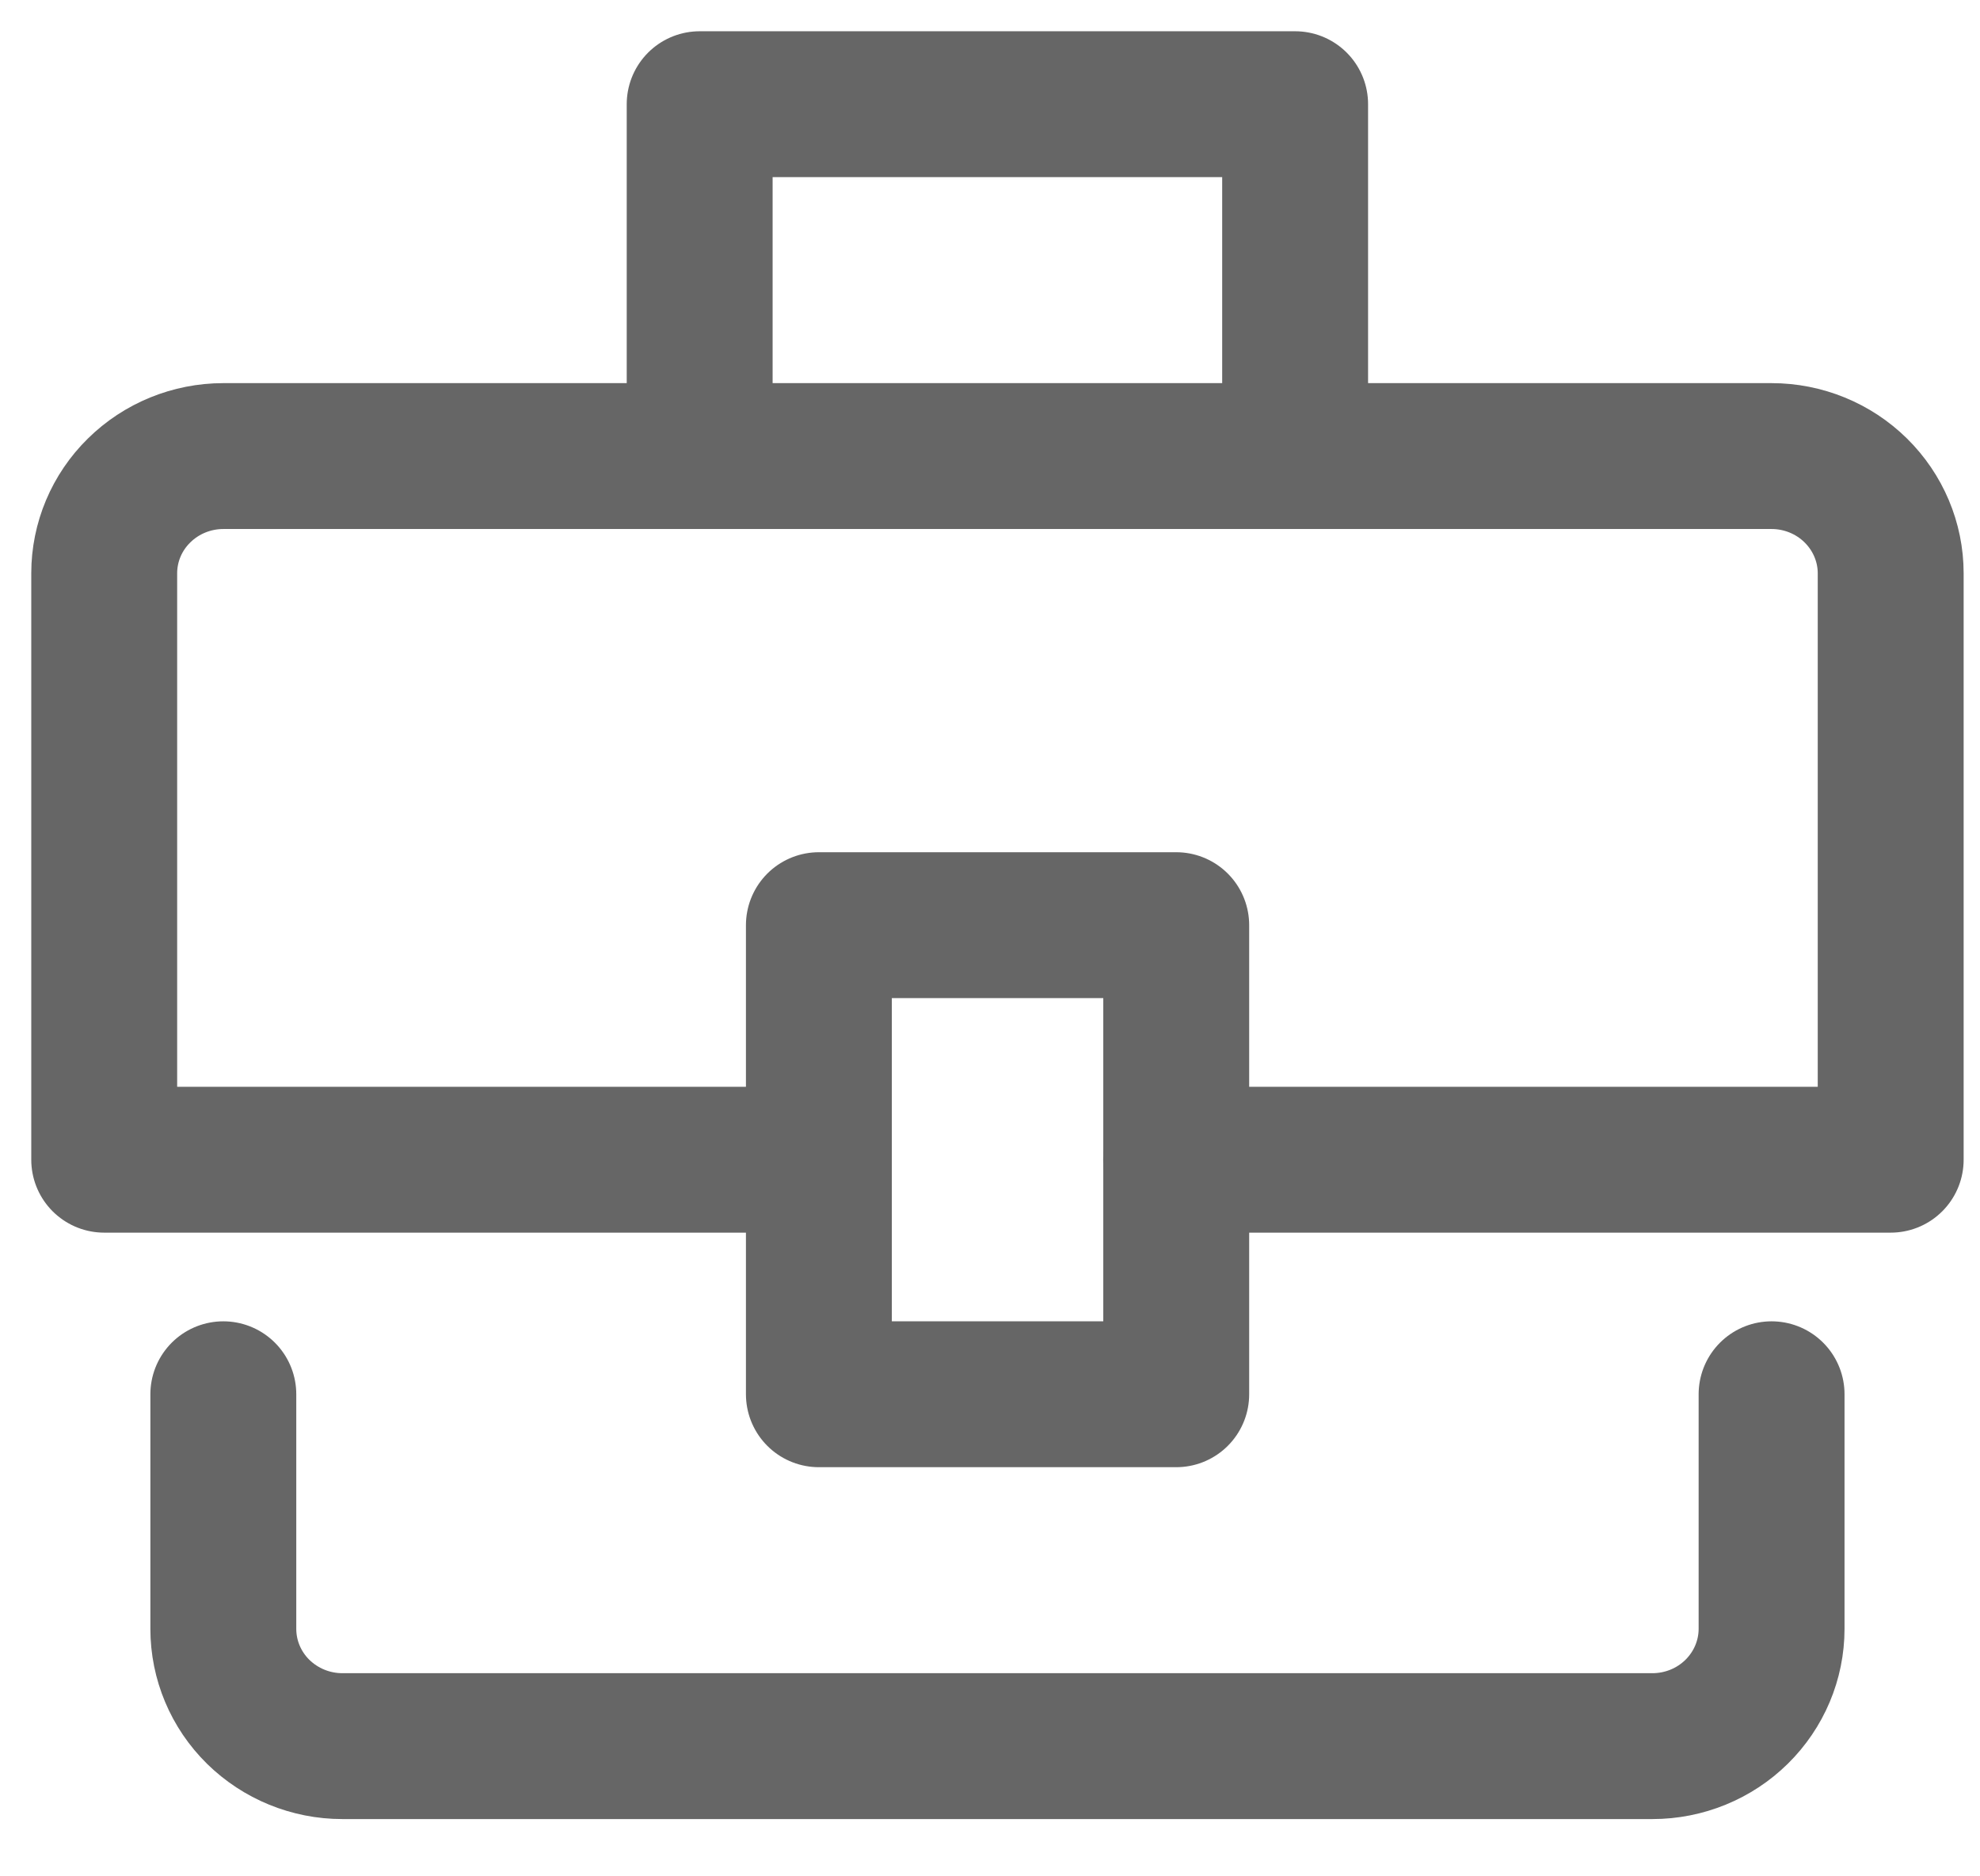
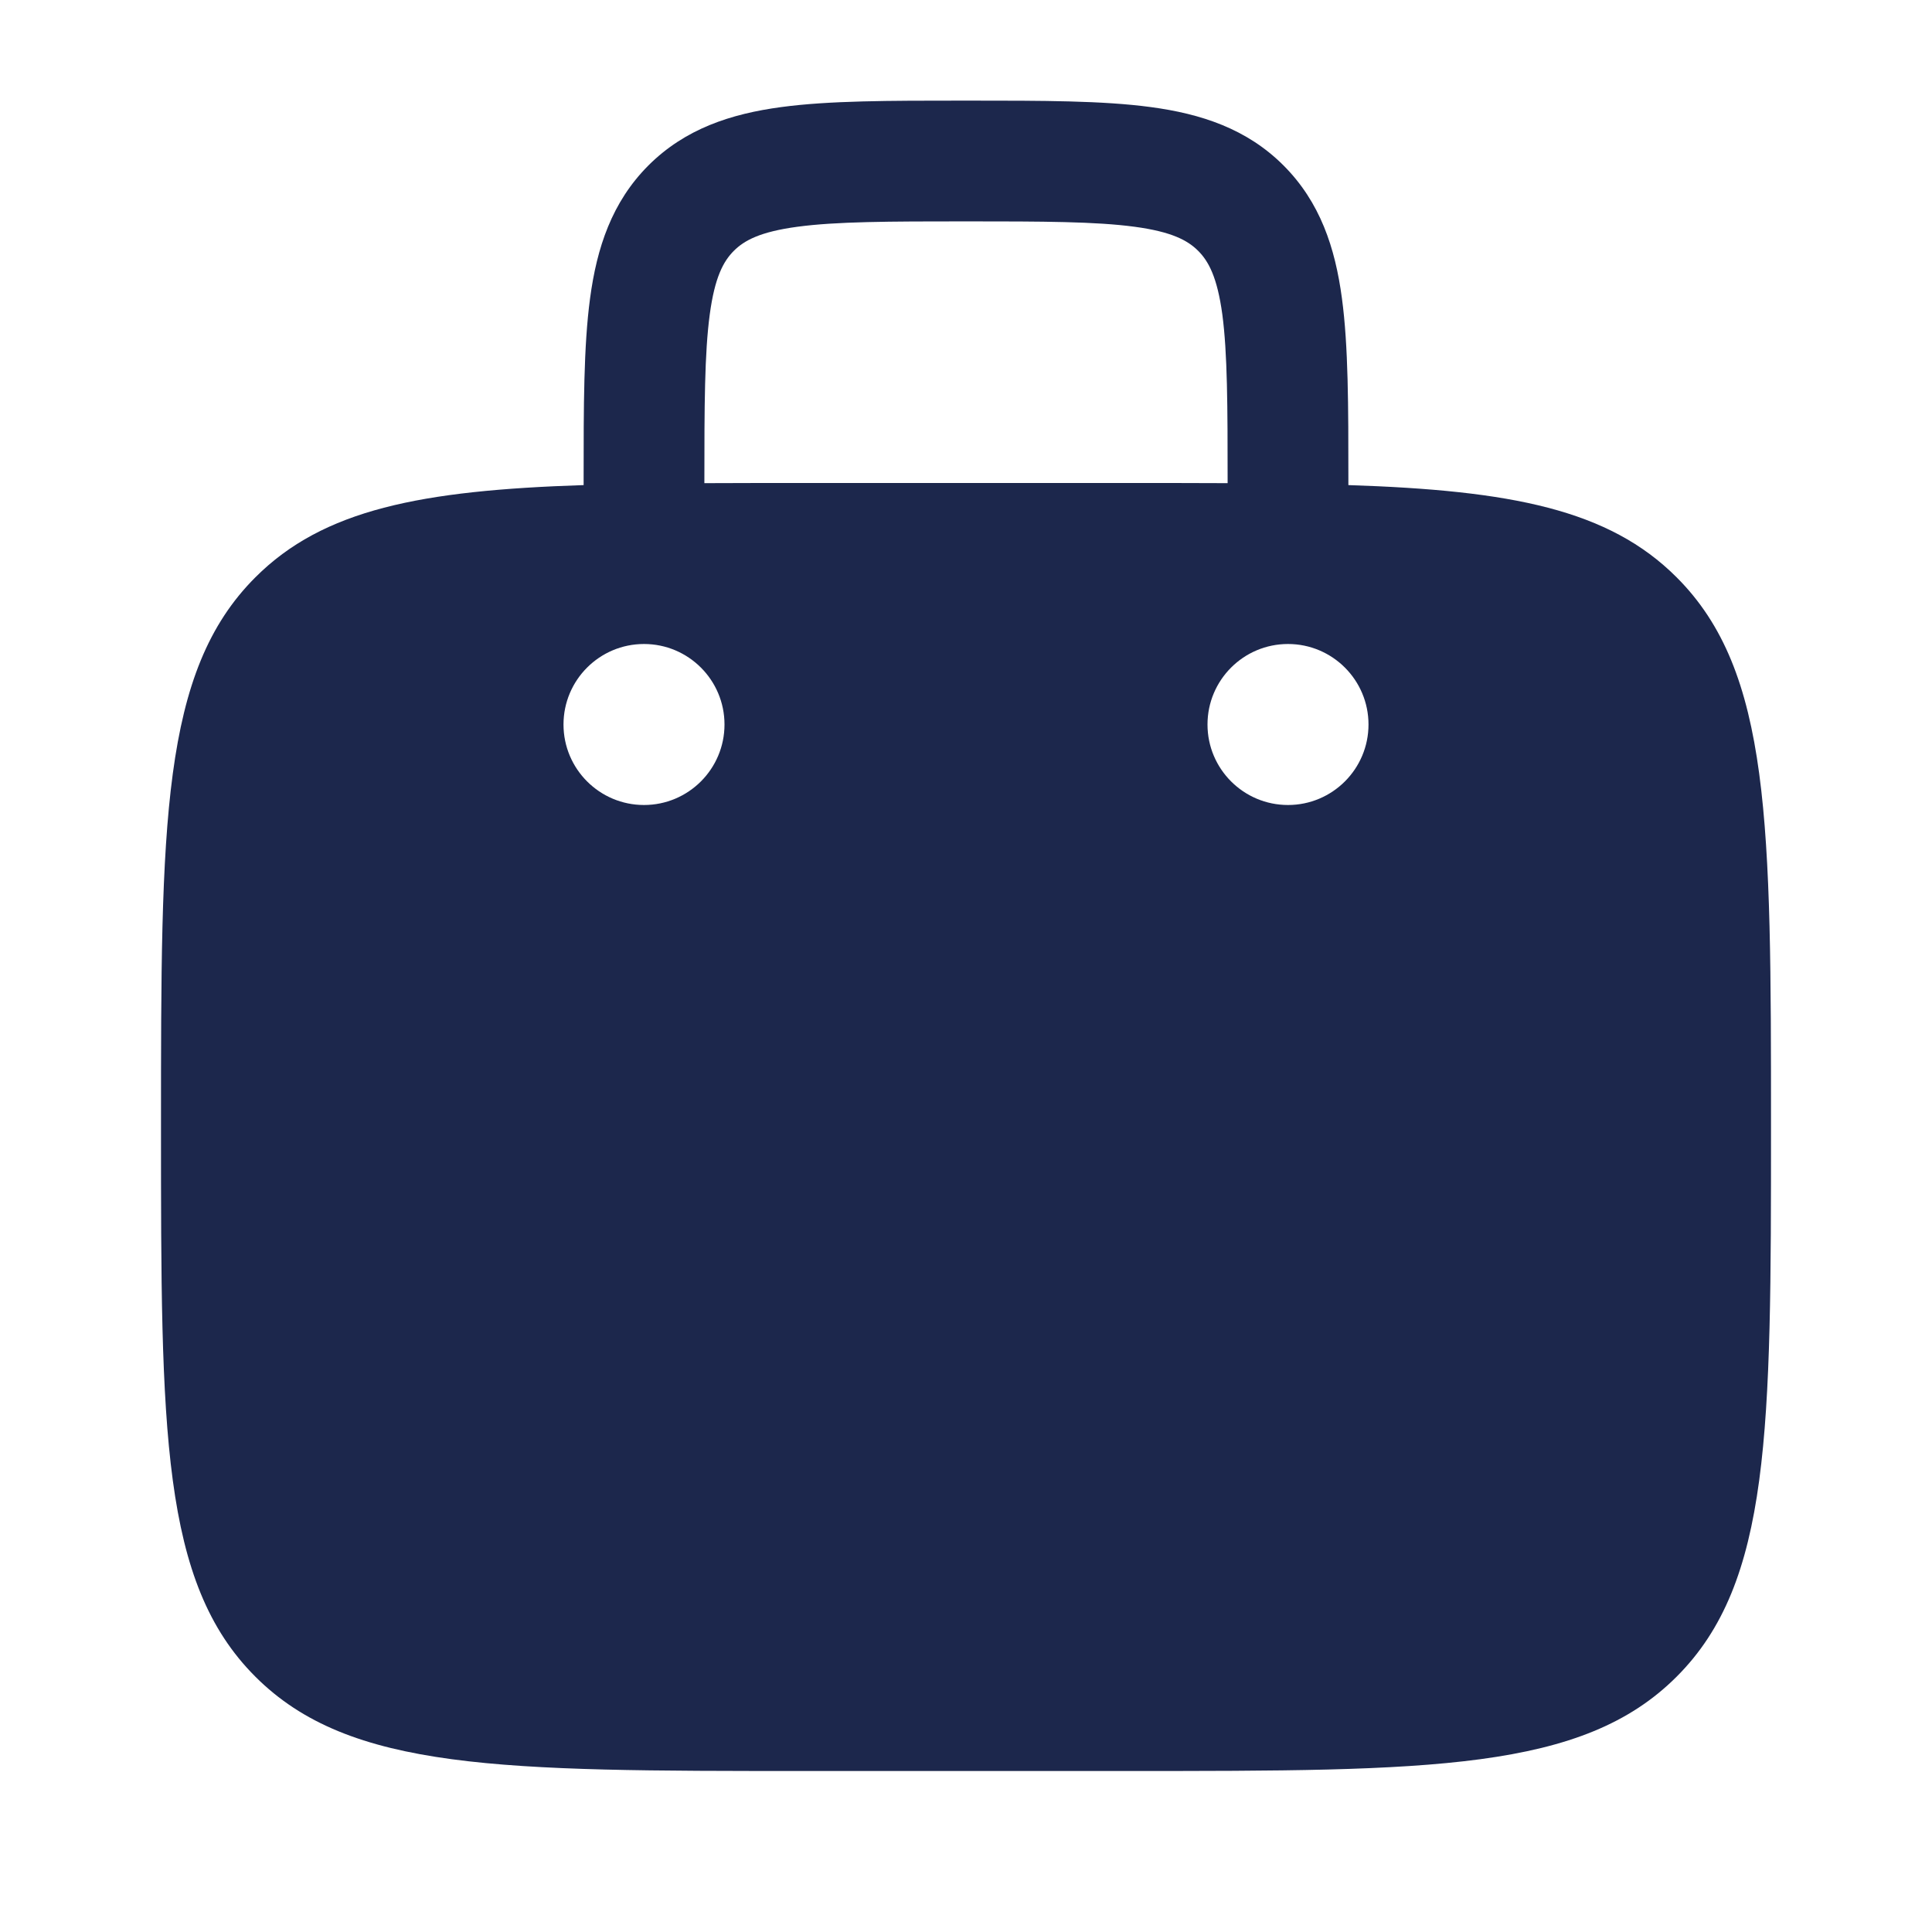
- <svg xmlns="http://www.w3.org/2000/svg" width="19" height="18" viewBox="0 0 19 18" fill="none">
-   <g id="Group">
-     <g id="Group_2">
-       <path id="Vector" d="M6.714 4.377V1H12.428V4.377" stroke="#666666" stroke-width="1.4" stroke-linecap="round" stroke-linejoin="round" />
-       <path id="Vector_2" d="M7.857 11.13H1V5.502C1 5.204 1.12 4.918 1.335 4.707C1.549 4.496 1.84 4.377 2.143 4.377H17C17.303 4.377 17.594 4.496 17.808 4.707C18.022 4.918 18.143 5.204 18.143 5.502V11.13H11.286" stroke="#666666" stroke-width="1.4" stroke-linecap="round" stroke-linejoin="round" />
-       <path id="Vector_3" d="M17 13.381V15.632C17 15.931 16.879 16.217 16.665 16.428C16.451 16.639 16.16 16.758 15.857 16.758H3.285C2.982 16.758 2.692 16.639 2.477 16.428C2.263 16.217 2.143 15.931 2.143 15.632V13.381" stroke="#666666" stroke-width="1.4" stroke-linecap="round" stroke-linejoin="round" />
-       <path id="Vector_4" d="M11.287 8.879H7.858V13.381H11.287V8.879Z" stroke="#666666" stroke-width="1.4" stroke-linecap="round" stroke-linejoin="round" />
-     </g>
-   </g>
+ <svg xmlns="http://www.w3.org/2000/svg" width="800px" height="800px" viewBox="0 0 24 24" fill="none">
+   <path fill-rule="evenodd" clip-rule="evenodd" d="M12.052 1.25H11.948C11.05 1.25 10.3 1.25 9.706 1.33C9.078 1.414 8.511 1.6 8.055 2.055C7.6 2.511 7.414 3.078 7.33 3.706C7.25 4.3 7.25 5.05 7.25 5.948V6.026C5.229 6.092 4.015 6.328 3.172 7.172C2 8.343 2 10.229 2 14C2 17.771 2 19.657 3.172 20.828C4.343 22 6.229 22 10 22H14C17.771 22 19.657 22 20.828 20.828C22 19.657 22 17.771 22 14C22 10.229 22 8.343 20.828 7.172C19.985 6.328 18.771 6.092 16.75 6.026V5.948C16.75 5.05 16.75 4.3 16.67 3.706C16.586 3.078 16.4 2.511 15.944 2.055C15.489 1.6 14.922 1.414 14.294 1.33C13.7 1.25 12.95 1.25 12.052 1.25ZM15.25 6.002V6C15.25 5.036 15.248 4.388 15.184 3.905C15.121 3.444 15.014 3.246 14.884 3.116C14.754 2.986 14.556 2.879 14.095 2.817C13.612 2.752 12.964 2.75 12 2.75C11.036 2.75 10.388 2.752 9.905 2.817C9.444 2.879 9.246 2.986 9.116 3.116C8.986 3.246 8.879 3.444 8.817 3.905C8.752 4.388 8.75 5.036 8.75 6V6.002C9.142 6 9.558 6 10 6H14C14.442 6 14.858 6 15.25 6.002ZM17 9C17 9.552 16.552 10 16 10C15.448 10 15 9.552 15 9C15 8.448 15.448 8 16 8C16.552 8 17 8.448 17 9ZM8 10C8.552 10 9 9.552 9 9C9 8.448 8.552 8 8 8C7.448 8 7 8.448 7 9C7 9.552 7.448 10 8 10Z" fill="#1C274C" />
</svg>
